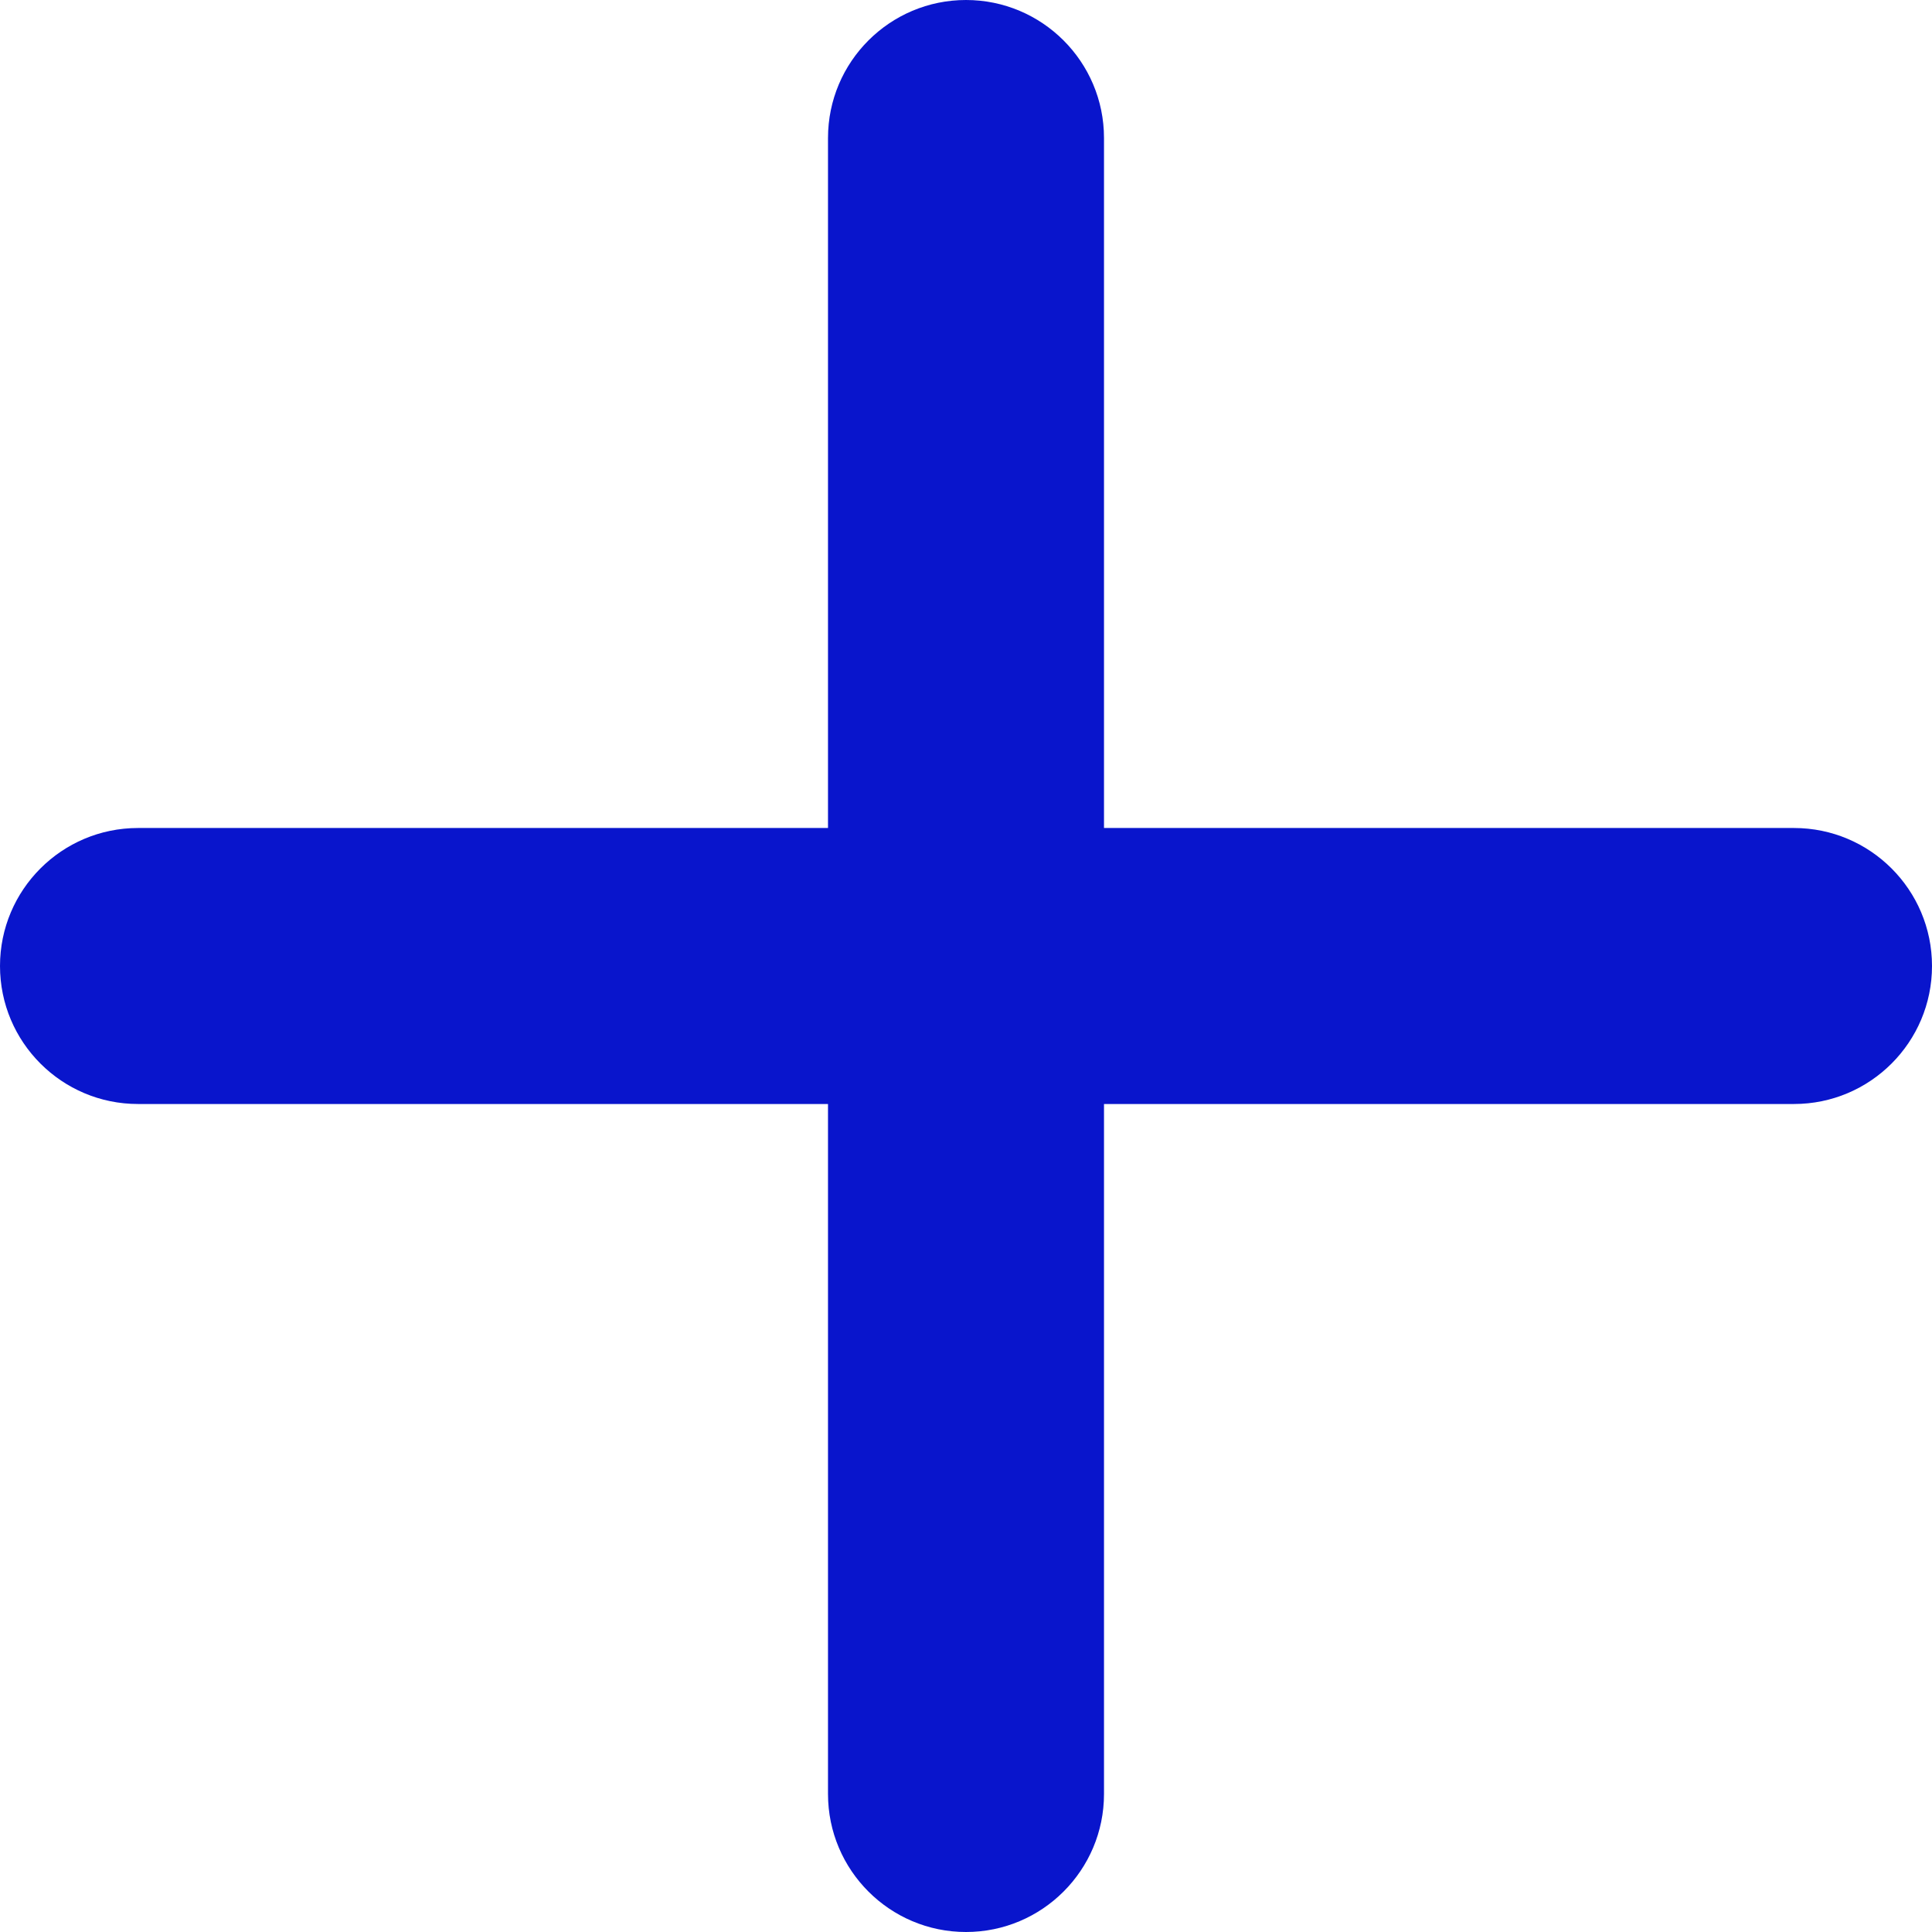
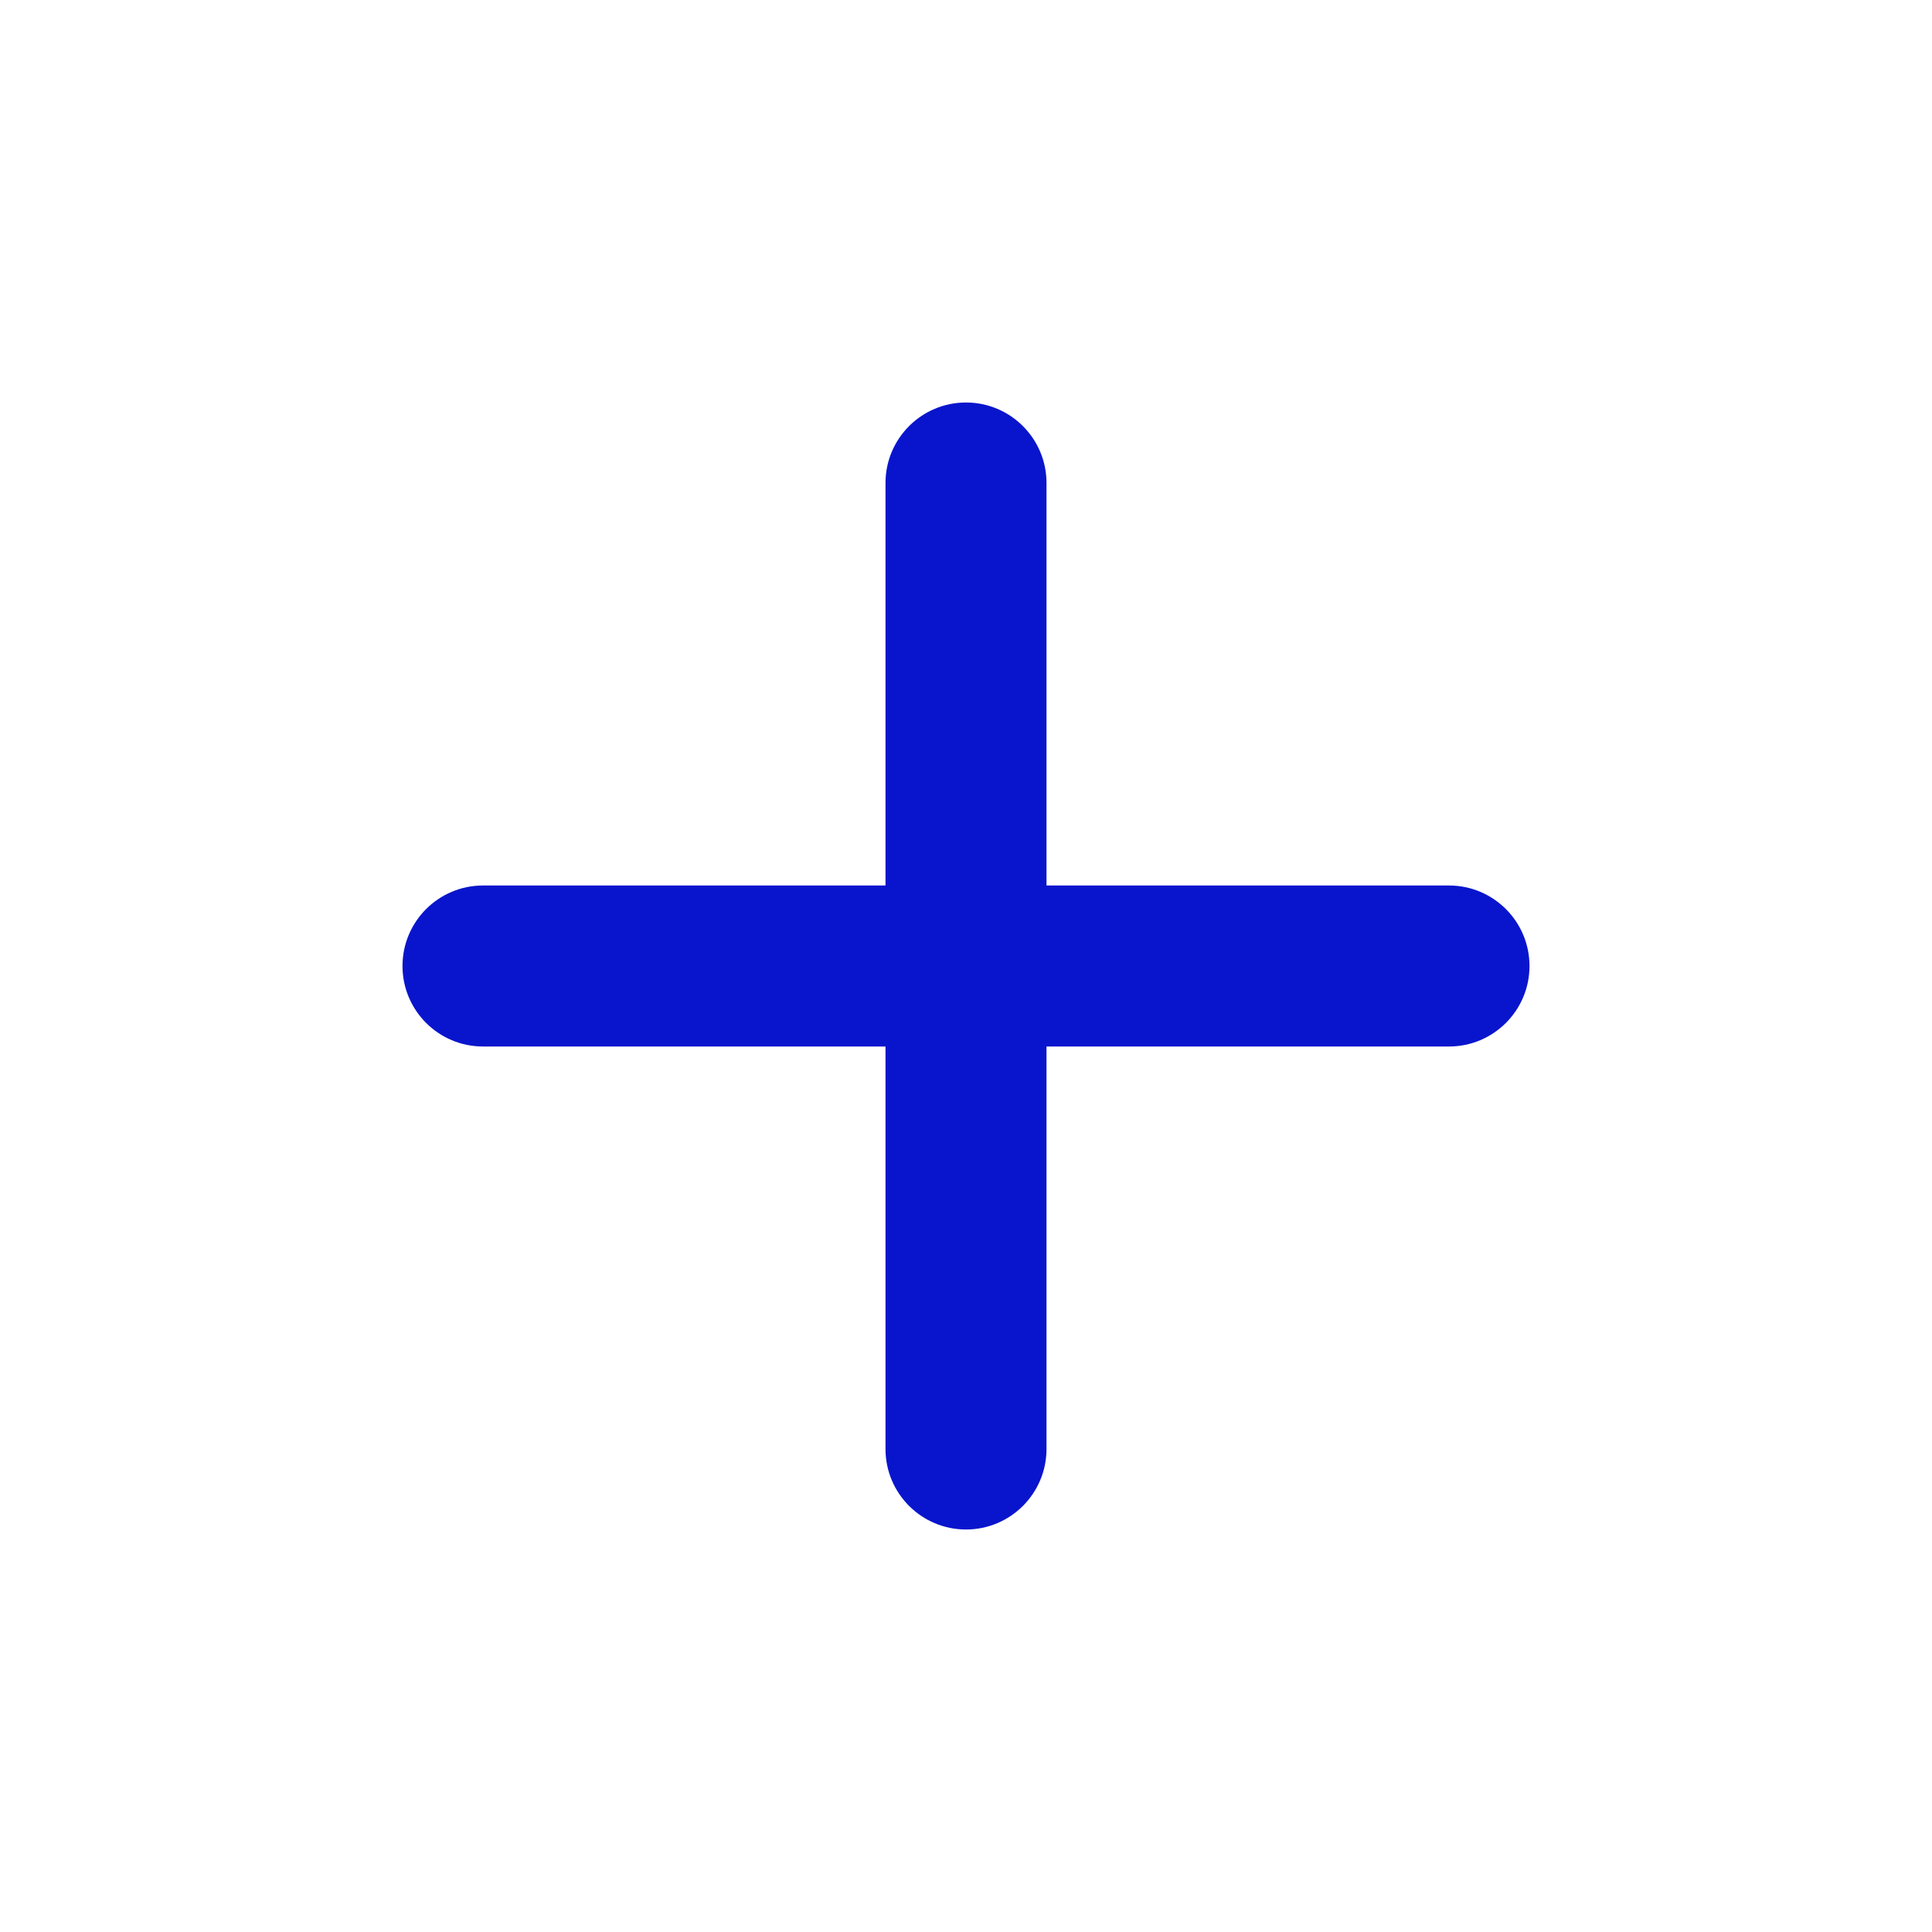
- <svg xmlns="http://www.w3.org/2000/svg" width="14" height="14" viewBox="0 0 14 14" fill="none">
-   <path d="M14 7C14 7.552 13.552 8 13 8H8V13C8 13.552 7.552 14 7 14C6.448 14 6 13.552 6 13V8H1C0.448 8 0 7.552 0 7C0 6.448 0.448 6 1 6H6V1C6 0.448 6.448 0 7 0C7.552 0 8 0.448 8 1V6H13C13.552 6 14 6.448 14 7Z" fill="#0915CC" />
+ <svg xmlns="http://www.w3.org/2000/svg" width="24" height="24" viewBox="0 0 24 24" fill="none">
+   <path d="M19 12C19 12.552 18.552 13 18 13H13V18C13 18.552 12.552 19 12 19C11.448 19 11 18.552 11 18V13H6C5.448 13 5 12.552 5 12C5 11.448 5.448 11 6 11H11V6C11 5.448 11.448 5 12 5C12.552 5 13 5.448 13 6V11H18C18.552 11 19 11.448 19 12Z" fill="#0915CC" />
</svg>
